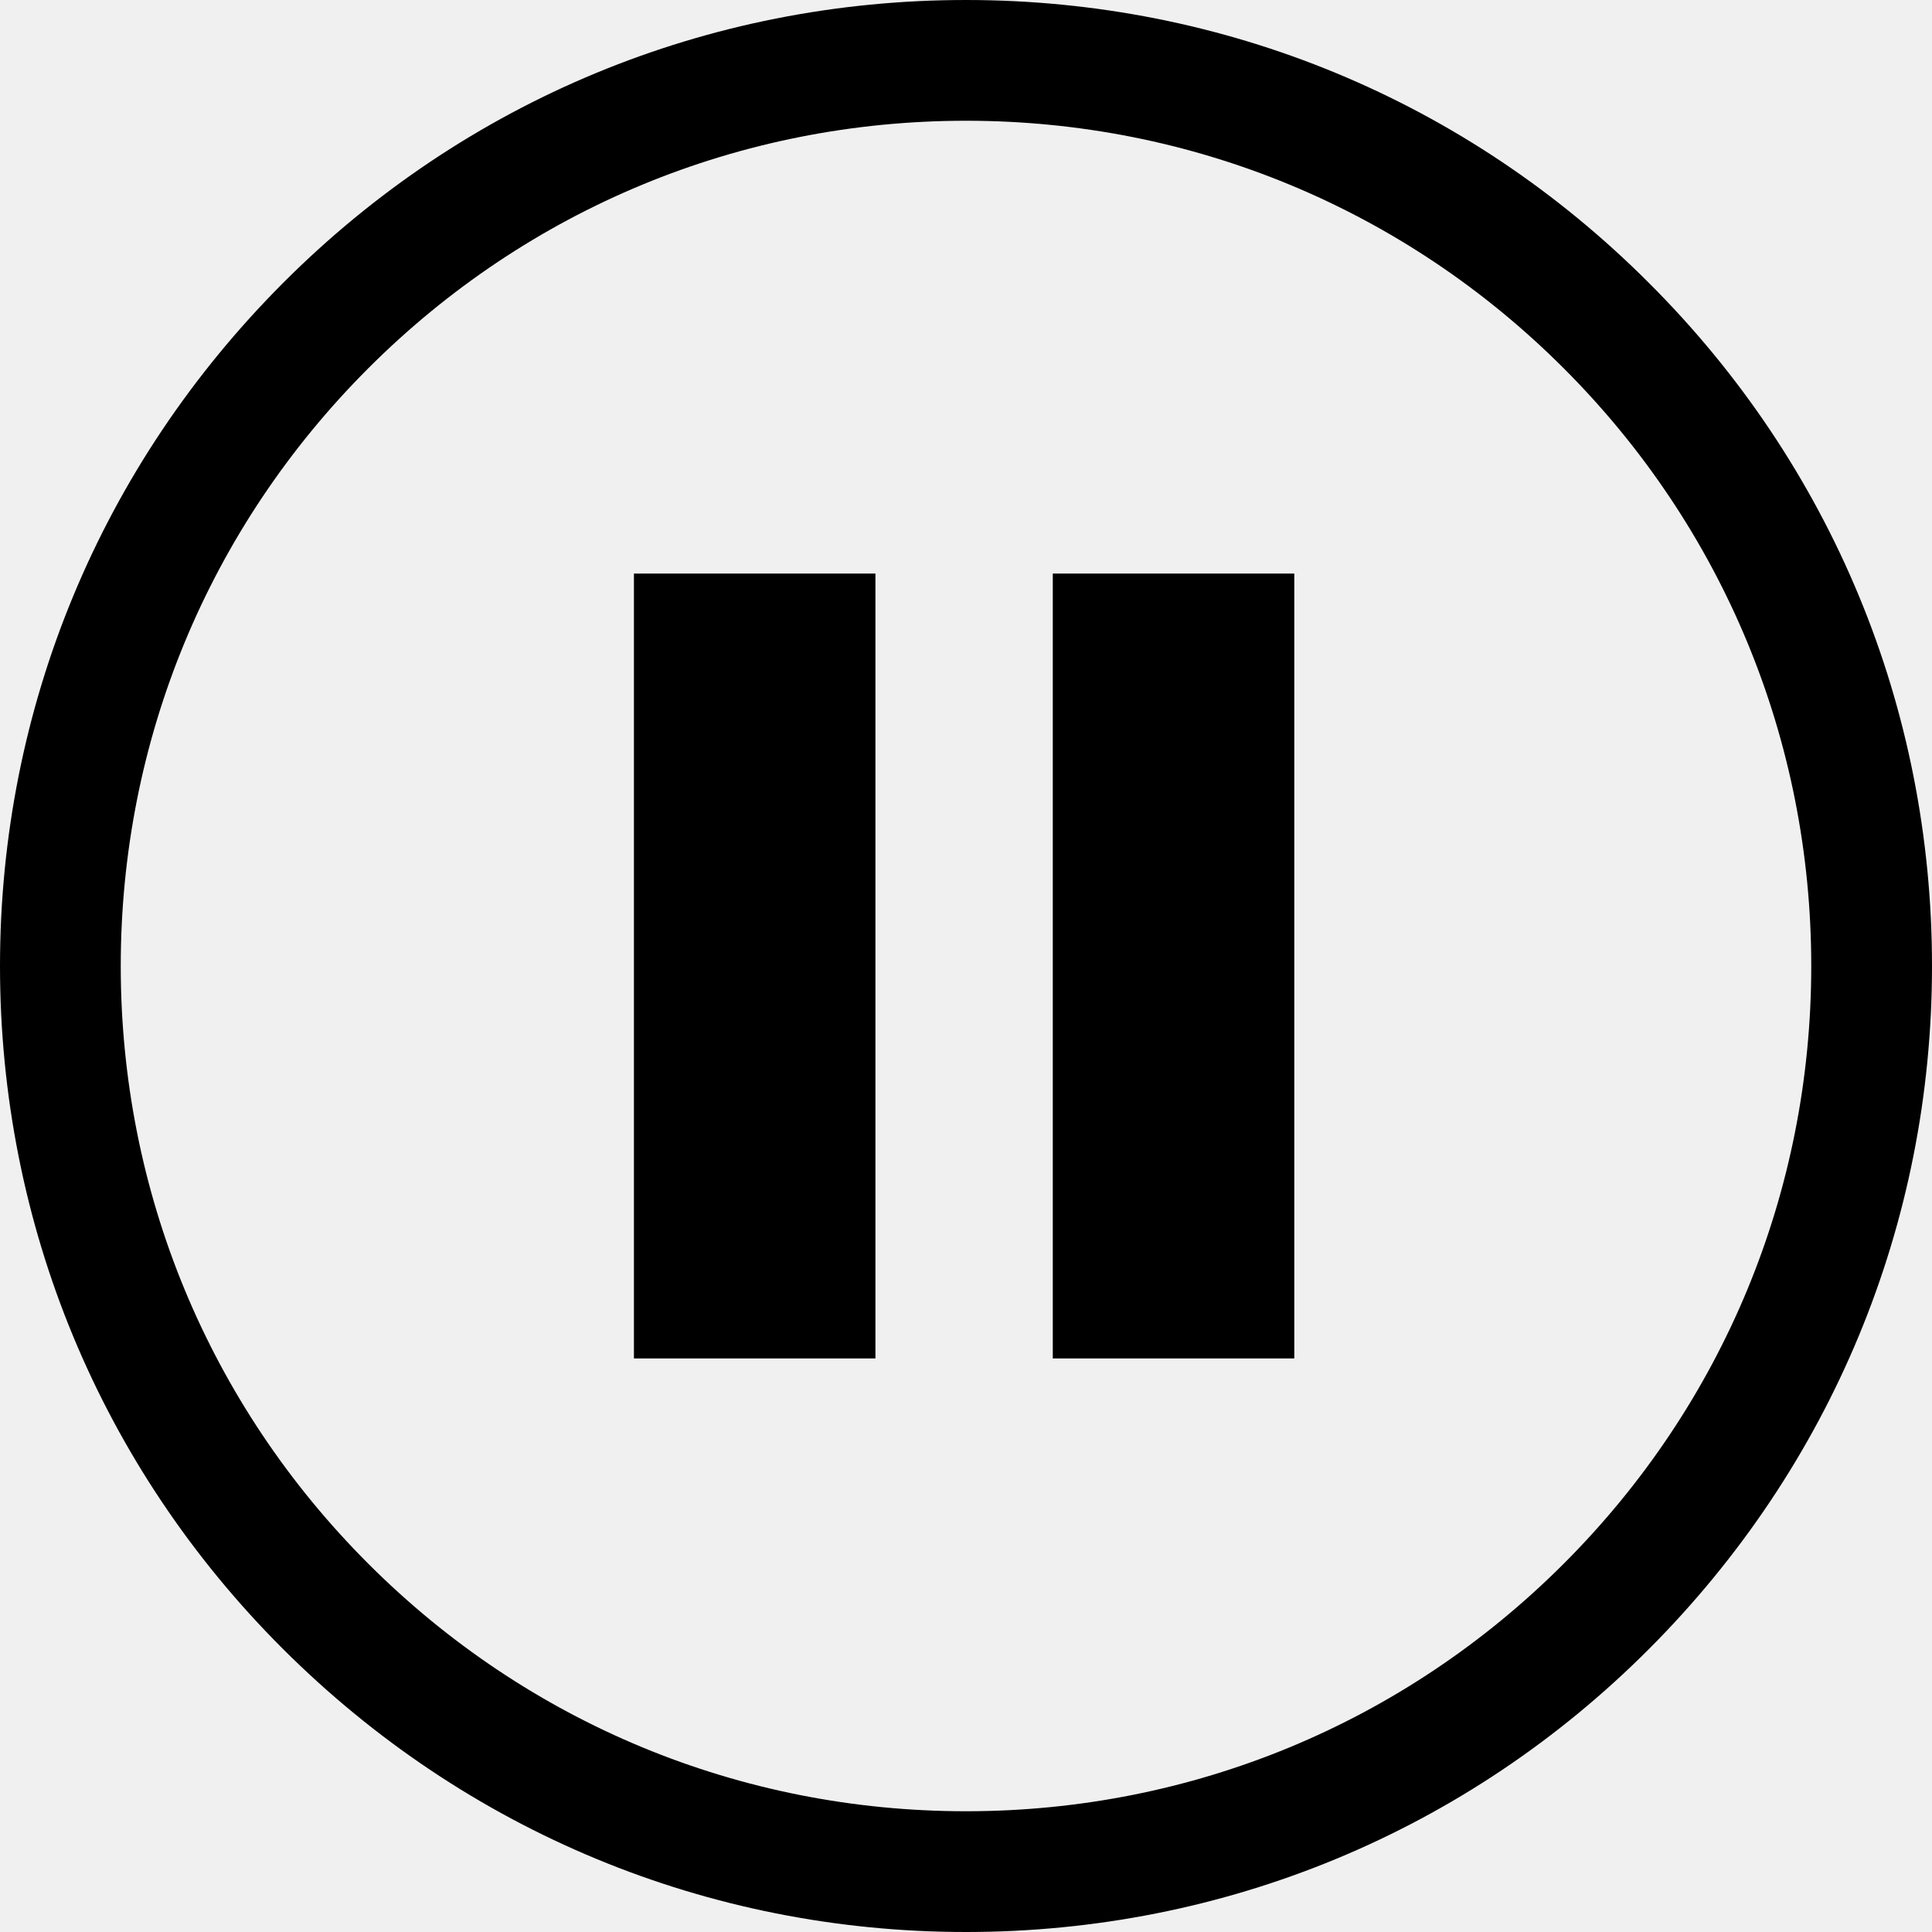
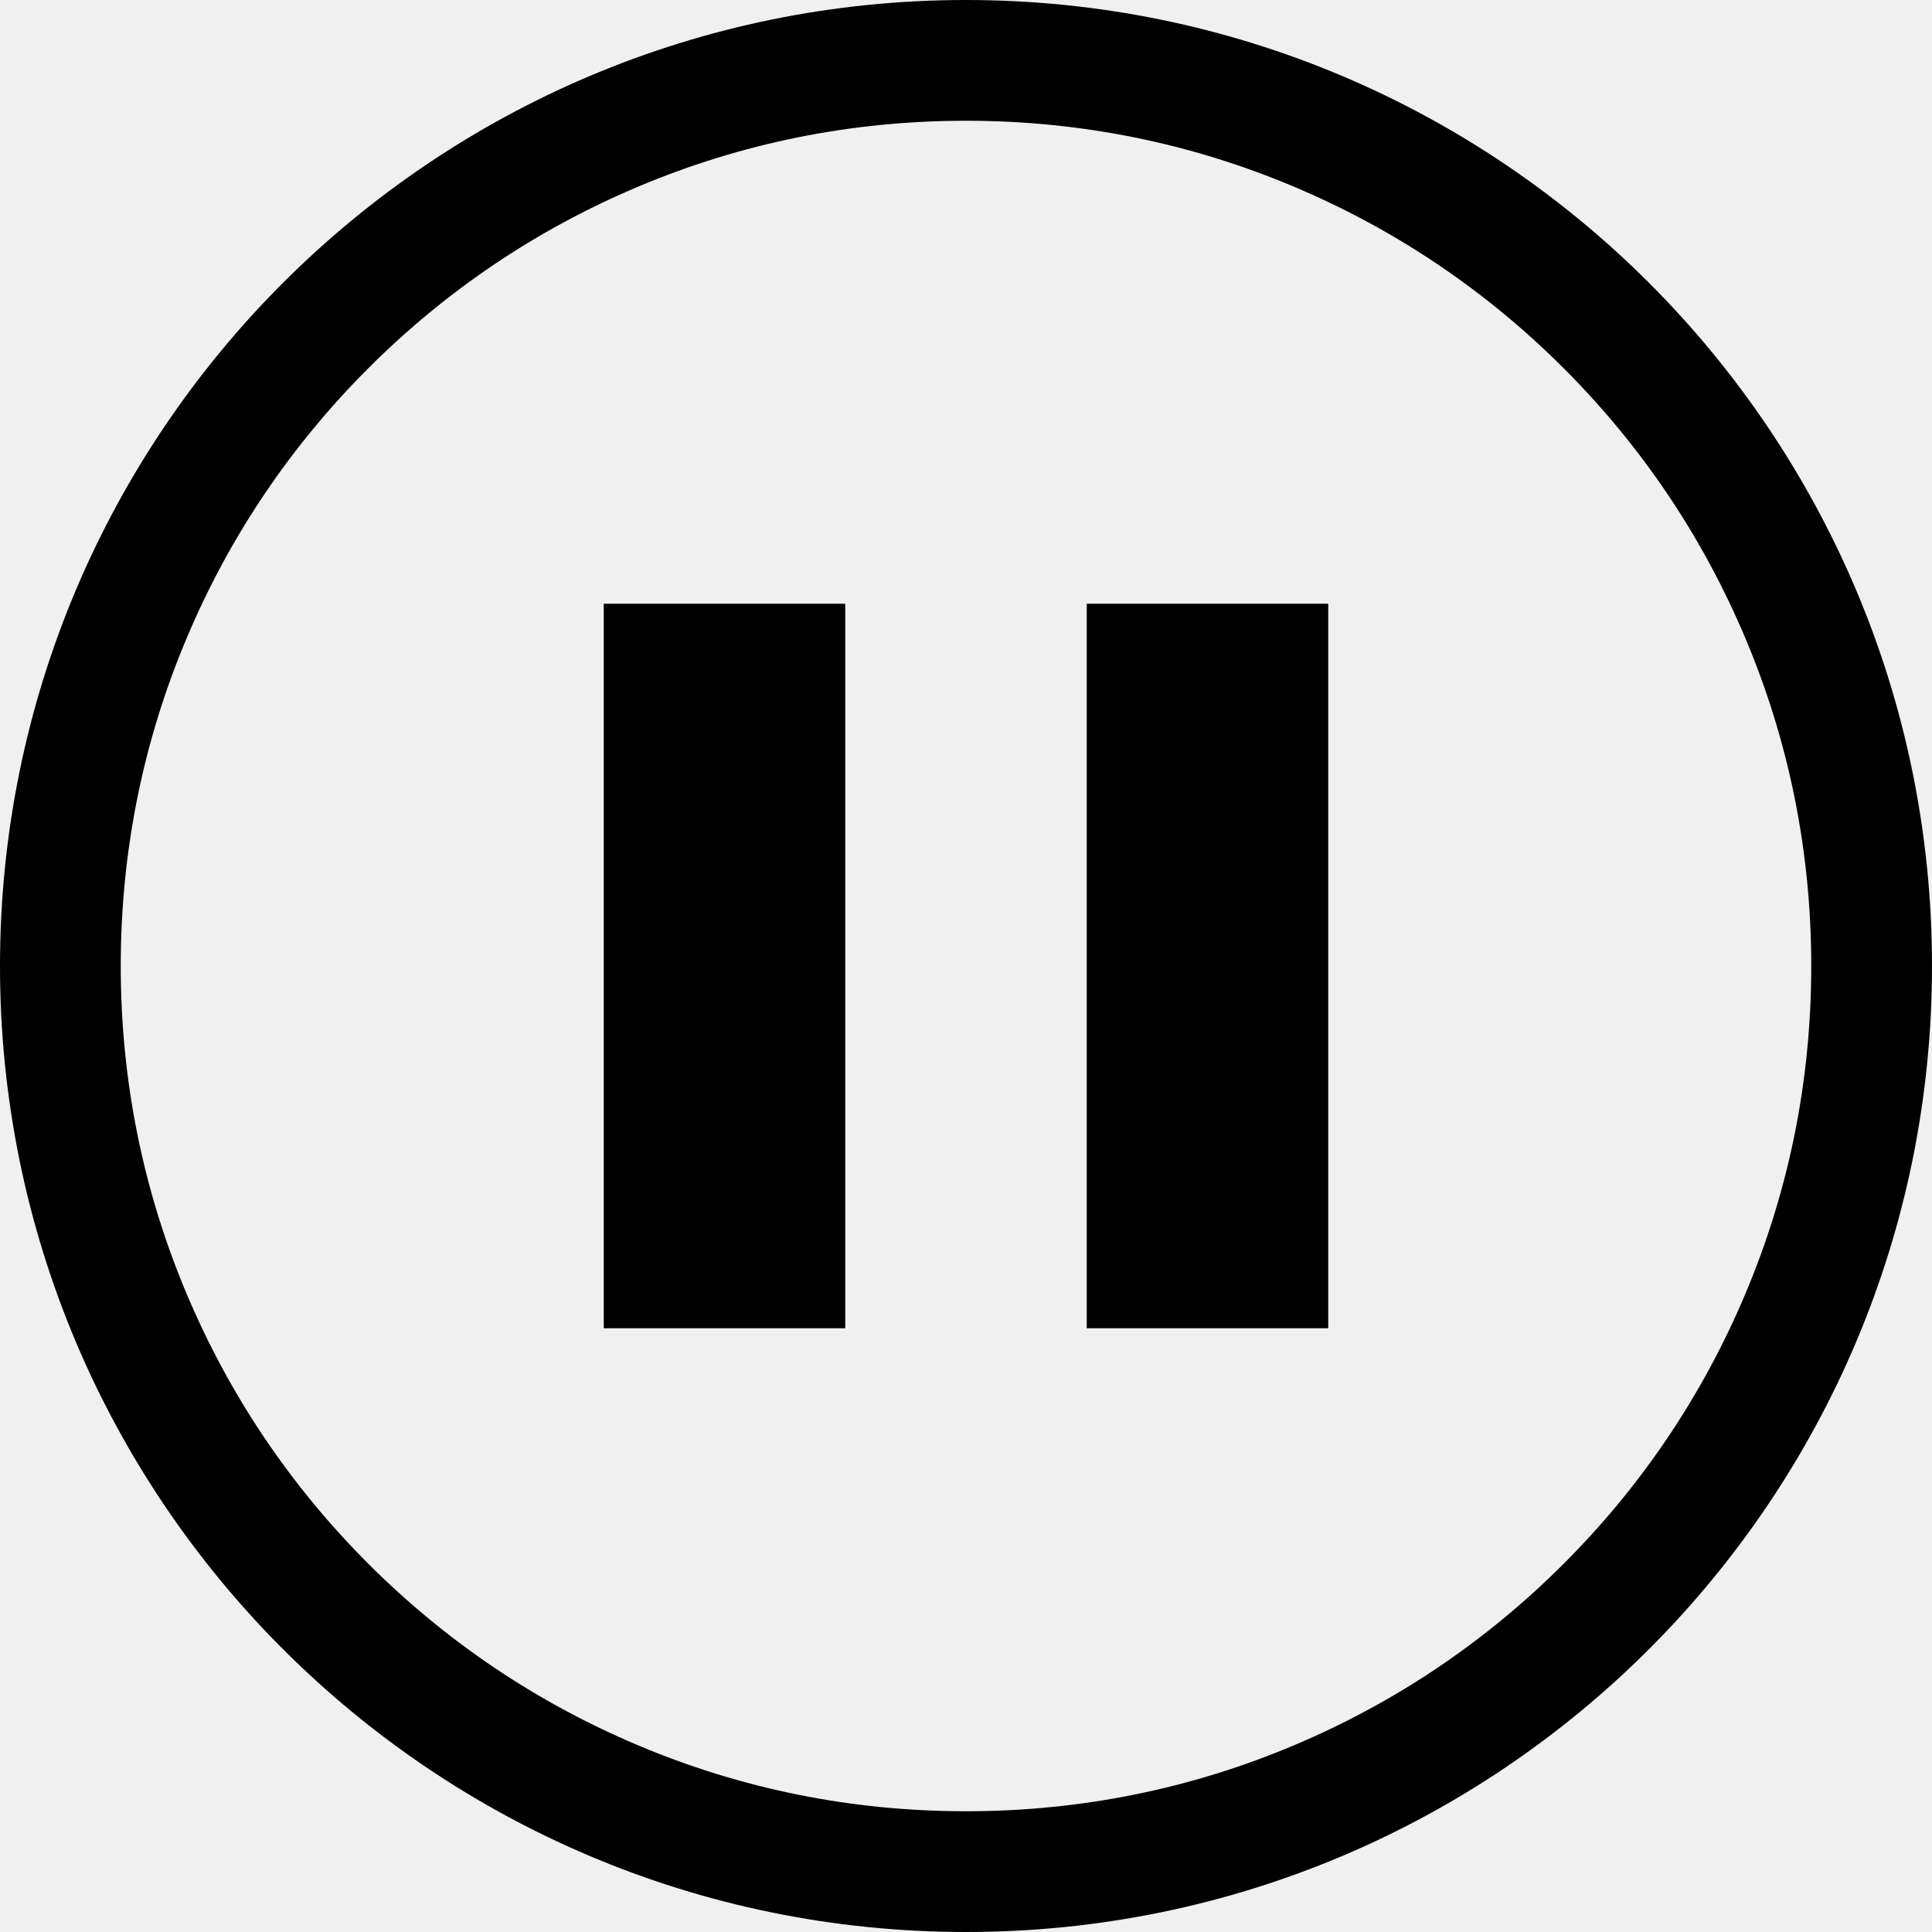
<svg xmlns="http://www.w3.org/2000/svg" version="1.1" id="Livello_1" x="0px" y="0px" viewBox="0 0 512 512" style="enable-background:new 0 0 512 512;" xml:space="preserve">
-   <style type="text/css">
- 	.st0{stroke:#000000;stroke-width:32;stroke-miterlimit:10;}
- 	.st1{stroke:#000000;stroke-width:64;stroke-miterlimit:10;}
- 	.st2{stroke:#000000;stroke-width:96;stroke-miterlimit:10;}
- 	.st3{fill:none;stroke:#000000;stroke-width:32;stroke-miterlimit:10;}
- 	.st4{fill:none;stroke:#FFFFFF;stroke-width:32;stroke-miterlimit:10;}
- 	.st5{stroke:#000000;stroke-width:32;stroke-linecap:round;stroke-miterlimit:10;}
- 	.st6{fill:none;stroke:#000000;stroke-width:32;stroke-linecap:round;stroke-miterlimit:10;}
- 	.st7{fill:none;stroke:#000000;stroke-width:32;stroke-linecap:round;stroke-linejoin:round;stroke-miterlimit:10;}
- 	.st8{fill:none;stroke:#000000;stroke-width:64;stroke-linecap:round;stroke-linejoin:round;stroke-miterlimit:10;}
- 	.st9{fill:none;stroke:#FFFFFF;stroke-width:32;stroke-linecap:round;stroke-linejoin:round;stroke-miterlimit:10;}
- 	.st10{fill:#FFFFFF;}
- 	.st11{stroke:#000000;stroke-width:32;stroke-linejoin:round;stroke-miterlimit:10;}
- 	.st12{fill:none;stroke:#000000;stroke-width:32;stroke-linejoin:round;stroke-miterlimit:10;}
- </style>
  <g>
-     <path d="M437,75C388.7,26.6,324.4,0,256,0S123.3,26.6,75,75S0,187.6,0,256s26.6,132.7,75,181s112.6,75,181,75s132.7-26.6,181-75   s75-112.6,75-181S485.4,123.3,437,75z M414.4,414.4C372.1,456.7,315.8,480,256,480s-116.1-23.3-158.4-65.6   C55.3,372.1,32,315.8,32,256S55.3,139.9,97.6,97.6C139.9,55.3,196.2,32,256,32s116.1,23.3,158.4,65.6   C456.7,139.9,480,196.2,480,256S456.7,372.1,414.4,414.4z" />
-     <rect x="168" y="152" width="64" height="208" />
-     <rect x="279" y="152" width="64" height="208" />
+     <path d="M256,0C114.6,0,0,114.6,0,256c0,141.4,114.6,256,256,256s256-114.6,256-256C512,114.6,397.4,0,256,0z M414.4,414.4   c-20.6,20.6-44.5,36.7-71.2,48C315.6,474.1,286.3,480,256,480s-59.6-5.9-87.2-17.6c-26.7-11.3-50.6-27.4-71.2-48   c-20.6-20.6-36.7-44.5-48-71.2C37.9,315.6,32,286.3,32,256s5.9-59.6,17.6-87.2c11.3-26.7,27.4-50.6,48-71.2   c20.6-20.6,44.5-36.7,71.2-48C196.4,37.9,225.7,32,256,32s59.6,5.9,87.2,17.6c26.7,11.3,50.6,27.4,71.2,48   c20.6,20.6,36.7,44.5,48,71.2c11.7,27.6,17.6,56.9,17.6,87.2s-5.9,59.6-17.6,87.2C451.1,369.9,435,393.8,414.4,414.4z" />
+     <rect x="160" y="160" width="64" height="192" />
+     <rect x="288" y="160" width="64" height="192" />
  </g>
</svg>
